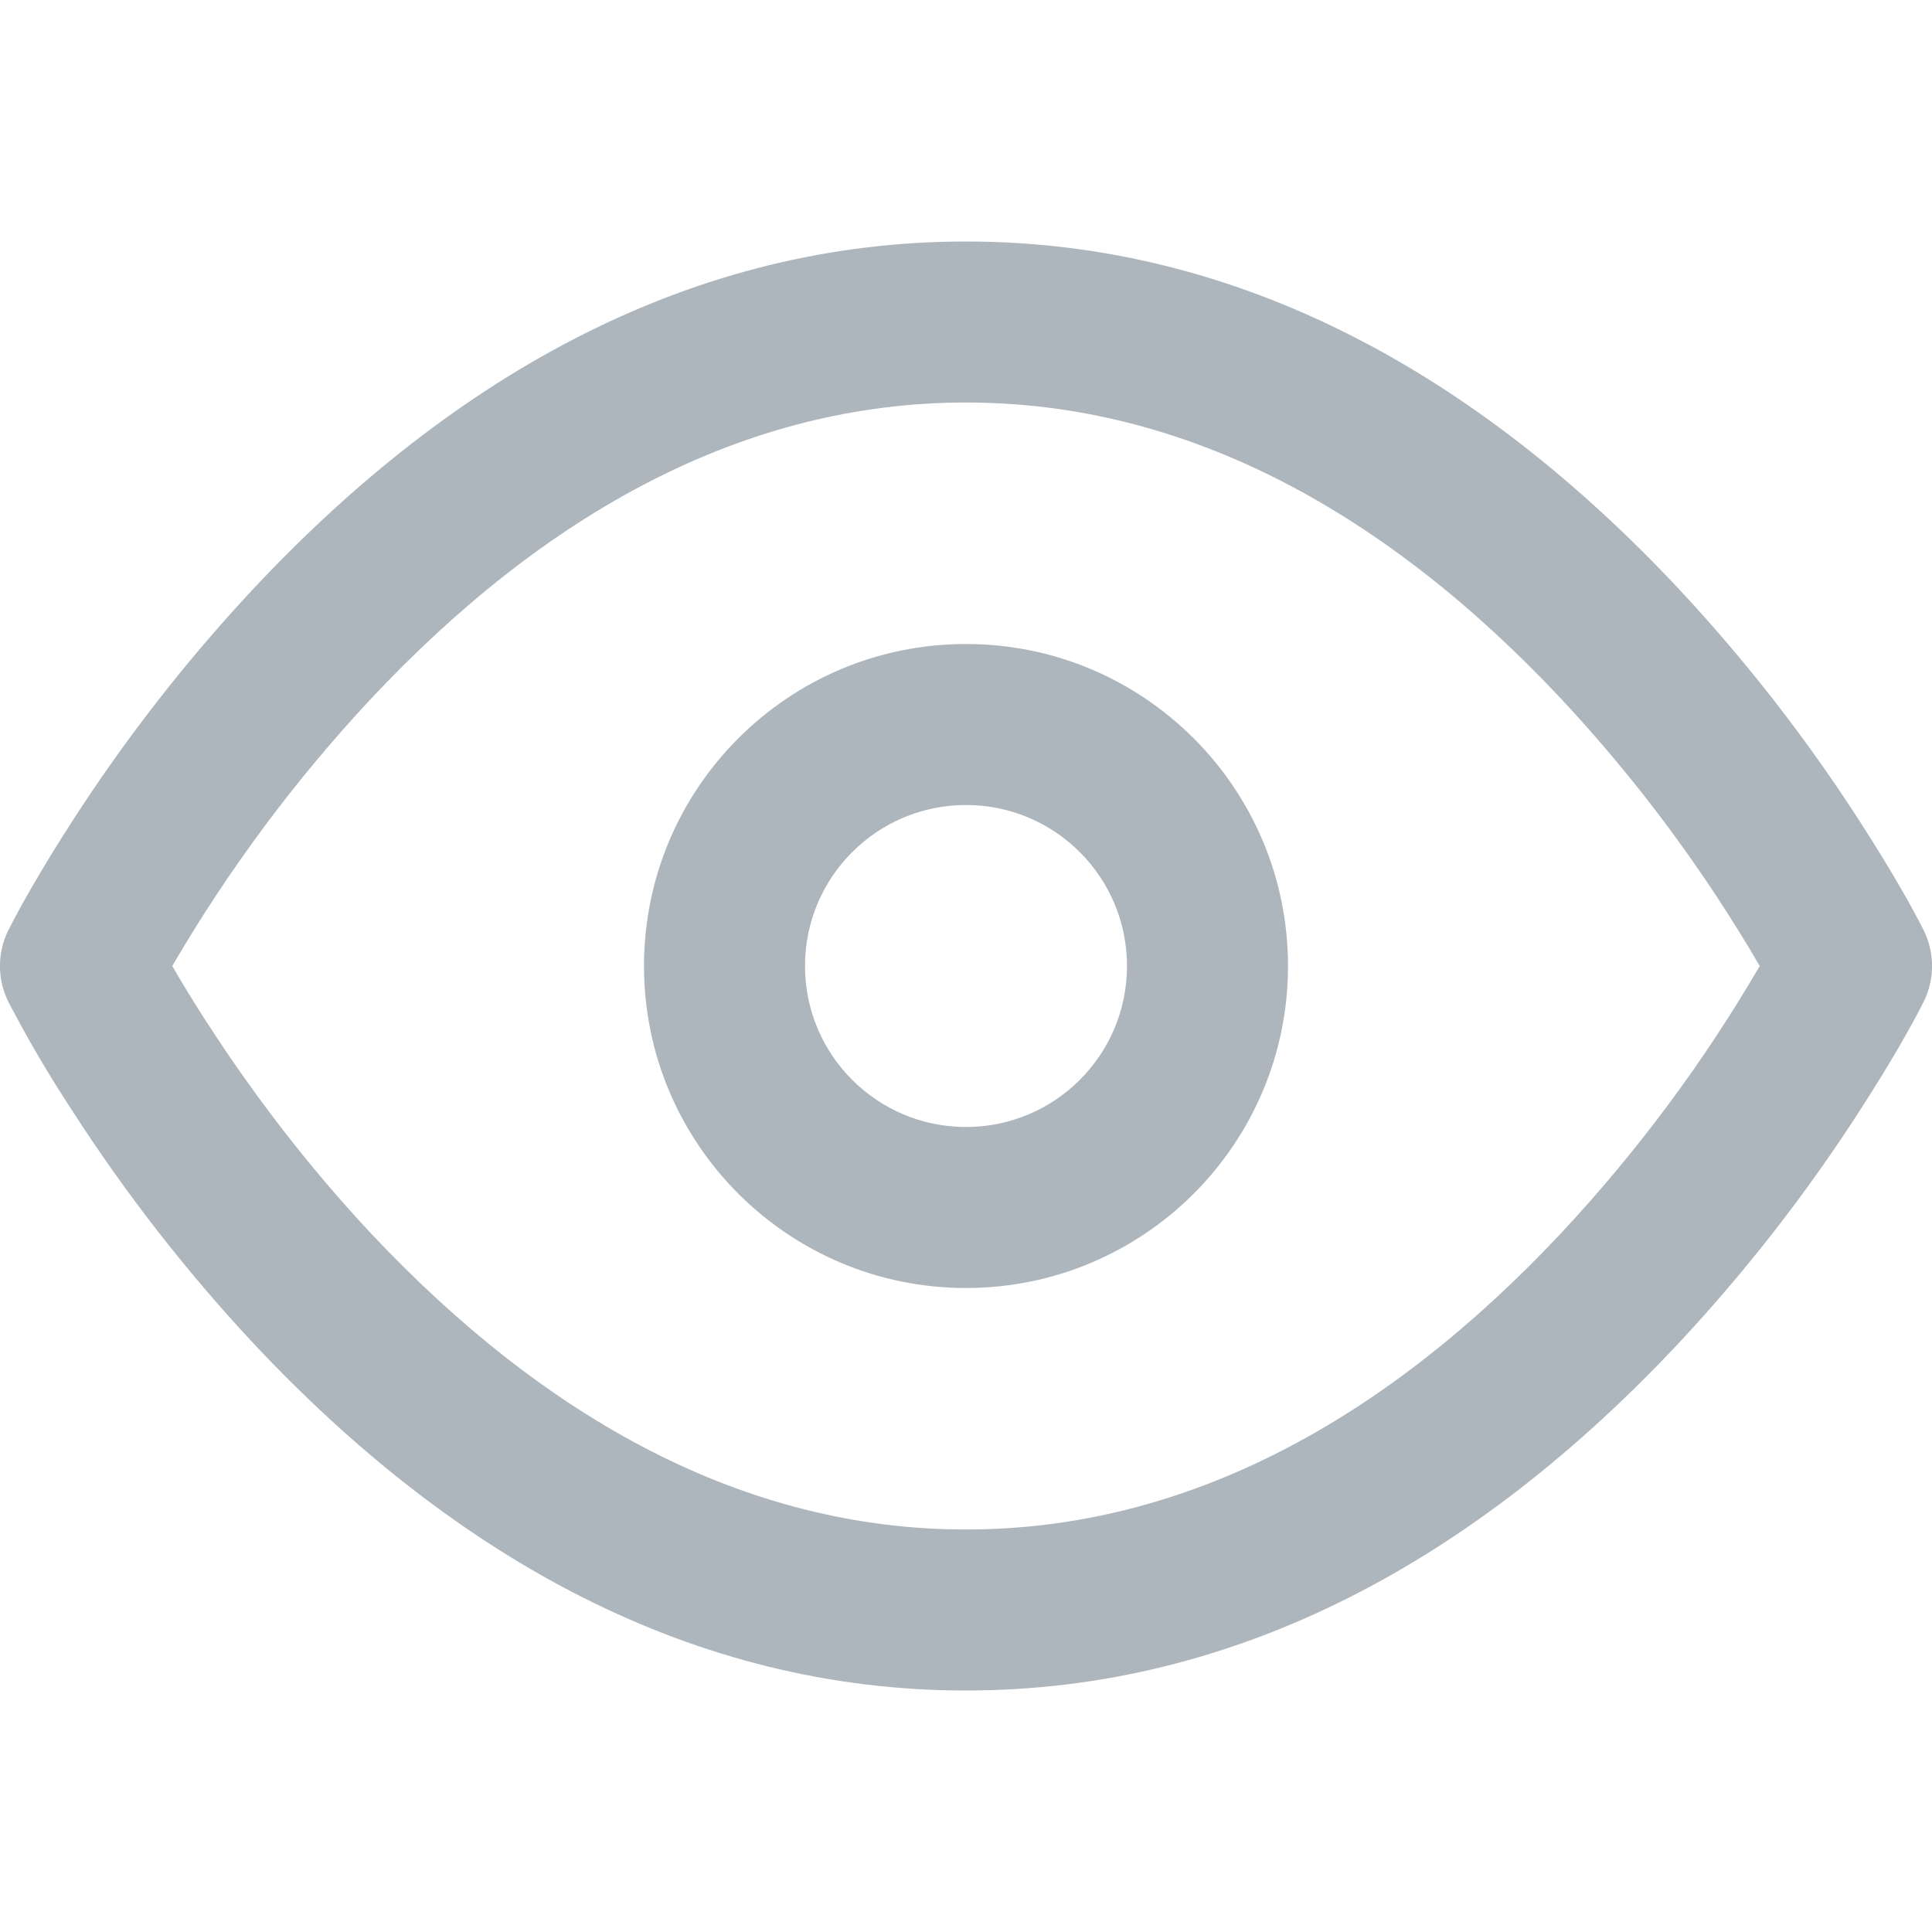
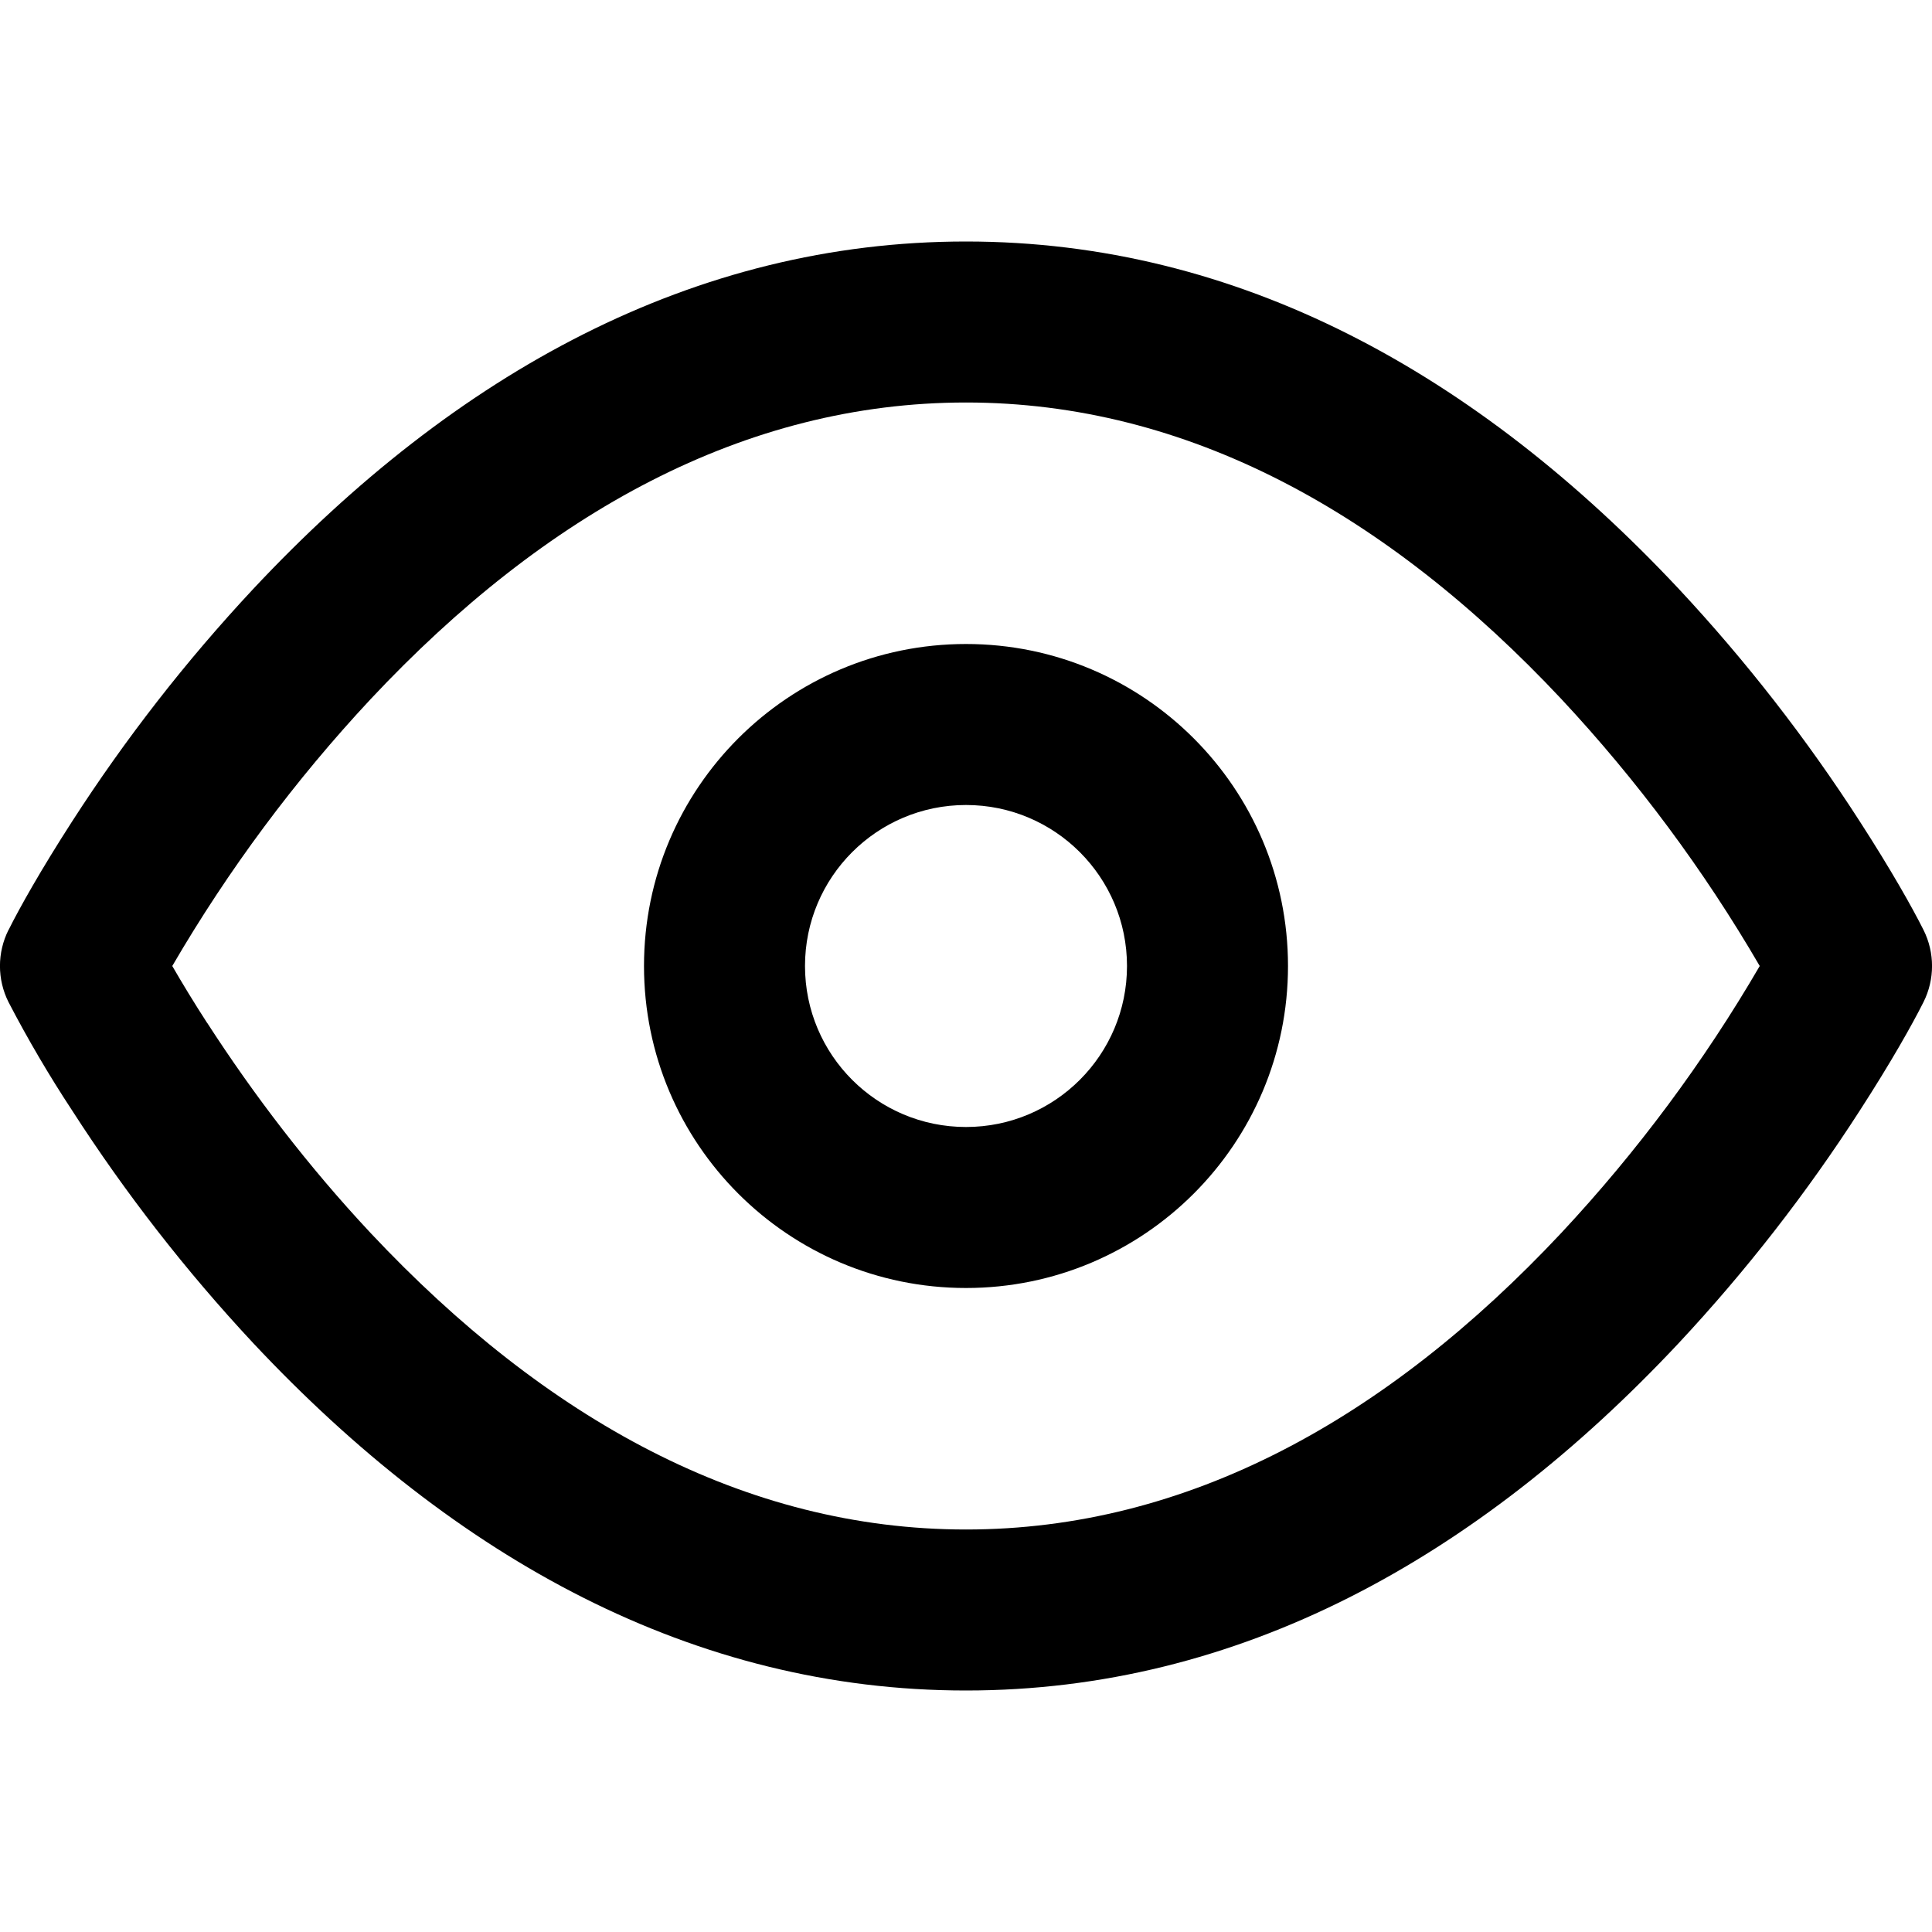
<svg xmlns="http://www.w3.org/2000/svg" width="24" height="24" viewBox="0 0 24 24">
-   <path d="M2.574 12.707c.575.89 1.254 1.781 2.03 2.61C6.777 17.631 9.255 19 12 19c2.745 0 5.224-1.368 7.395-3.684A18.513 18.513 0 0 0 21.86 12a18.513 18.513 0 0 0-2.464-3.316C17.224 6.368 14.745 5 12 5 9.255 5 6.776 6.368 4.605 8.684A18.513 18.513 0 0 0 2.14 12c.126.218.27.455.433.707zM.106 11.553c.14-.281.404-.75.788-1.346a20.492 20.492 0 0 1 2.251-2.89C5.661 4.631 8.62 3 12 3c3.38 0 6.339 1.632 8.855 4.316a20.492 20.492 0 0 1 2.25 2.891c.385.596.649 1.065.79 1.346a1 1 0 0 1 0 .894c-.141.281-.405.75-.79 1.346a20.492 20.492 0 0 1-2.25 2.89C18.339 19.369 15.38 21 12 21c-3.38 0-6.339-1.632-8.855-4.316a20.492 20.492 0 0 1-2.25-2.891 15.188 15.188 0 0 1-.79-1.346 1 1 0 0 1 0-.894zM12 16a4 4 0 1 1 0-8 4 4 0 0 1 0 8zm0-2a2 2 0 1 0 0-4 2 2 0 0 0 0 4z" fill="#ADB5BD" fill-rule="evenodd" />
+   <path d="M2.574 12.707c.575.89 1.254 1.781 2.03 2.61C6.777 17.631 9.255 19 12 19c2.745 0 5.224-1.368 7.395-3.684A18.513 18.513 0 0 0 21.86 12a18.513 18.513 0 0 0-2.464-3.316C17.224 6.368 14.745 5 12 5 9.255 5 6.776 6.368 4.605 8.684A18.513 18.513 0 0 0 2.14 12c.126.218.27.455.433.707zM.106 11.553c.14-.281.404-.75.788-1.346a20.492 20.492 0 0 1 2.251-2.89C5.661 4.631 8.62 3 12 3c3.38 0 6.339 1.632 8.855 4.316a20.492 20.492 0 0 1 2.25 2.891c.385.596.649 1.065.79 1.346a1 1 0 0 1 0 .894c-.141.281-.405.75-.79 1.346a20.492 20.492 0 0 1-2.25 2.89C18.339 19.369 15.38 21 12 21c-3.38 0-6.339-1.632-8.855-4.316a20.492 20.492 0 0 1-2.25-2.891 15.188 15.188 0 0 1-.79-1.346 1 1 0 0 1 0-.894zM12 16a4 4 0 1 1 0-8 4 4 0 0 1 0 8zm0-2a2 2 0 1 0 0-4 2 2 0 0 0 0 4z" />
</svg>
